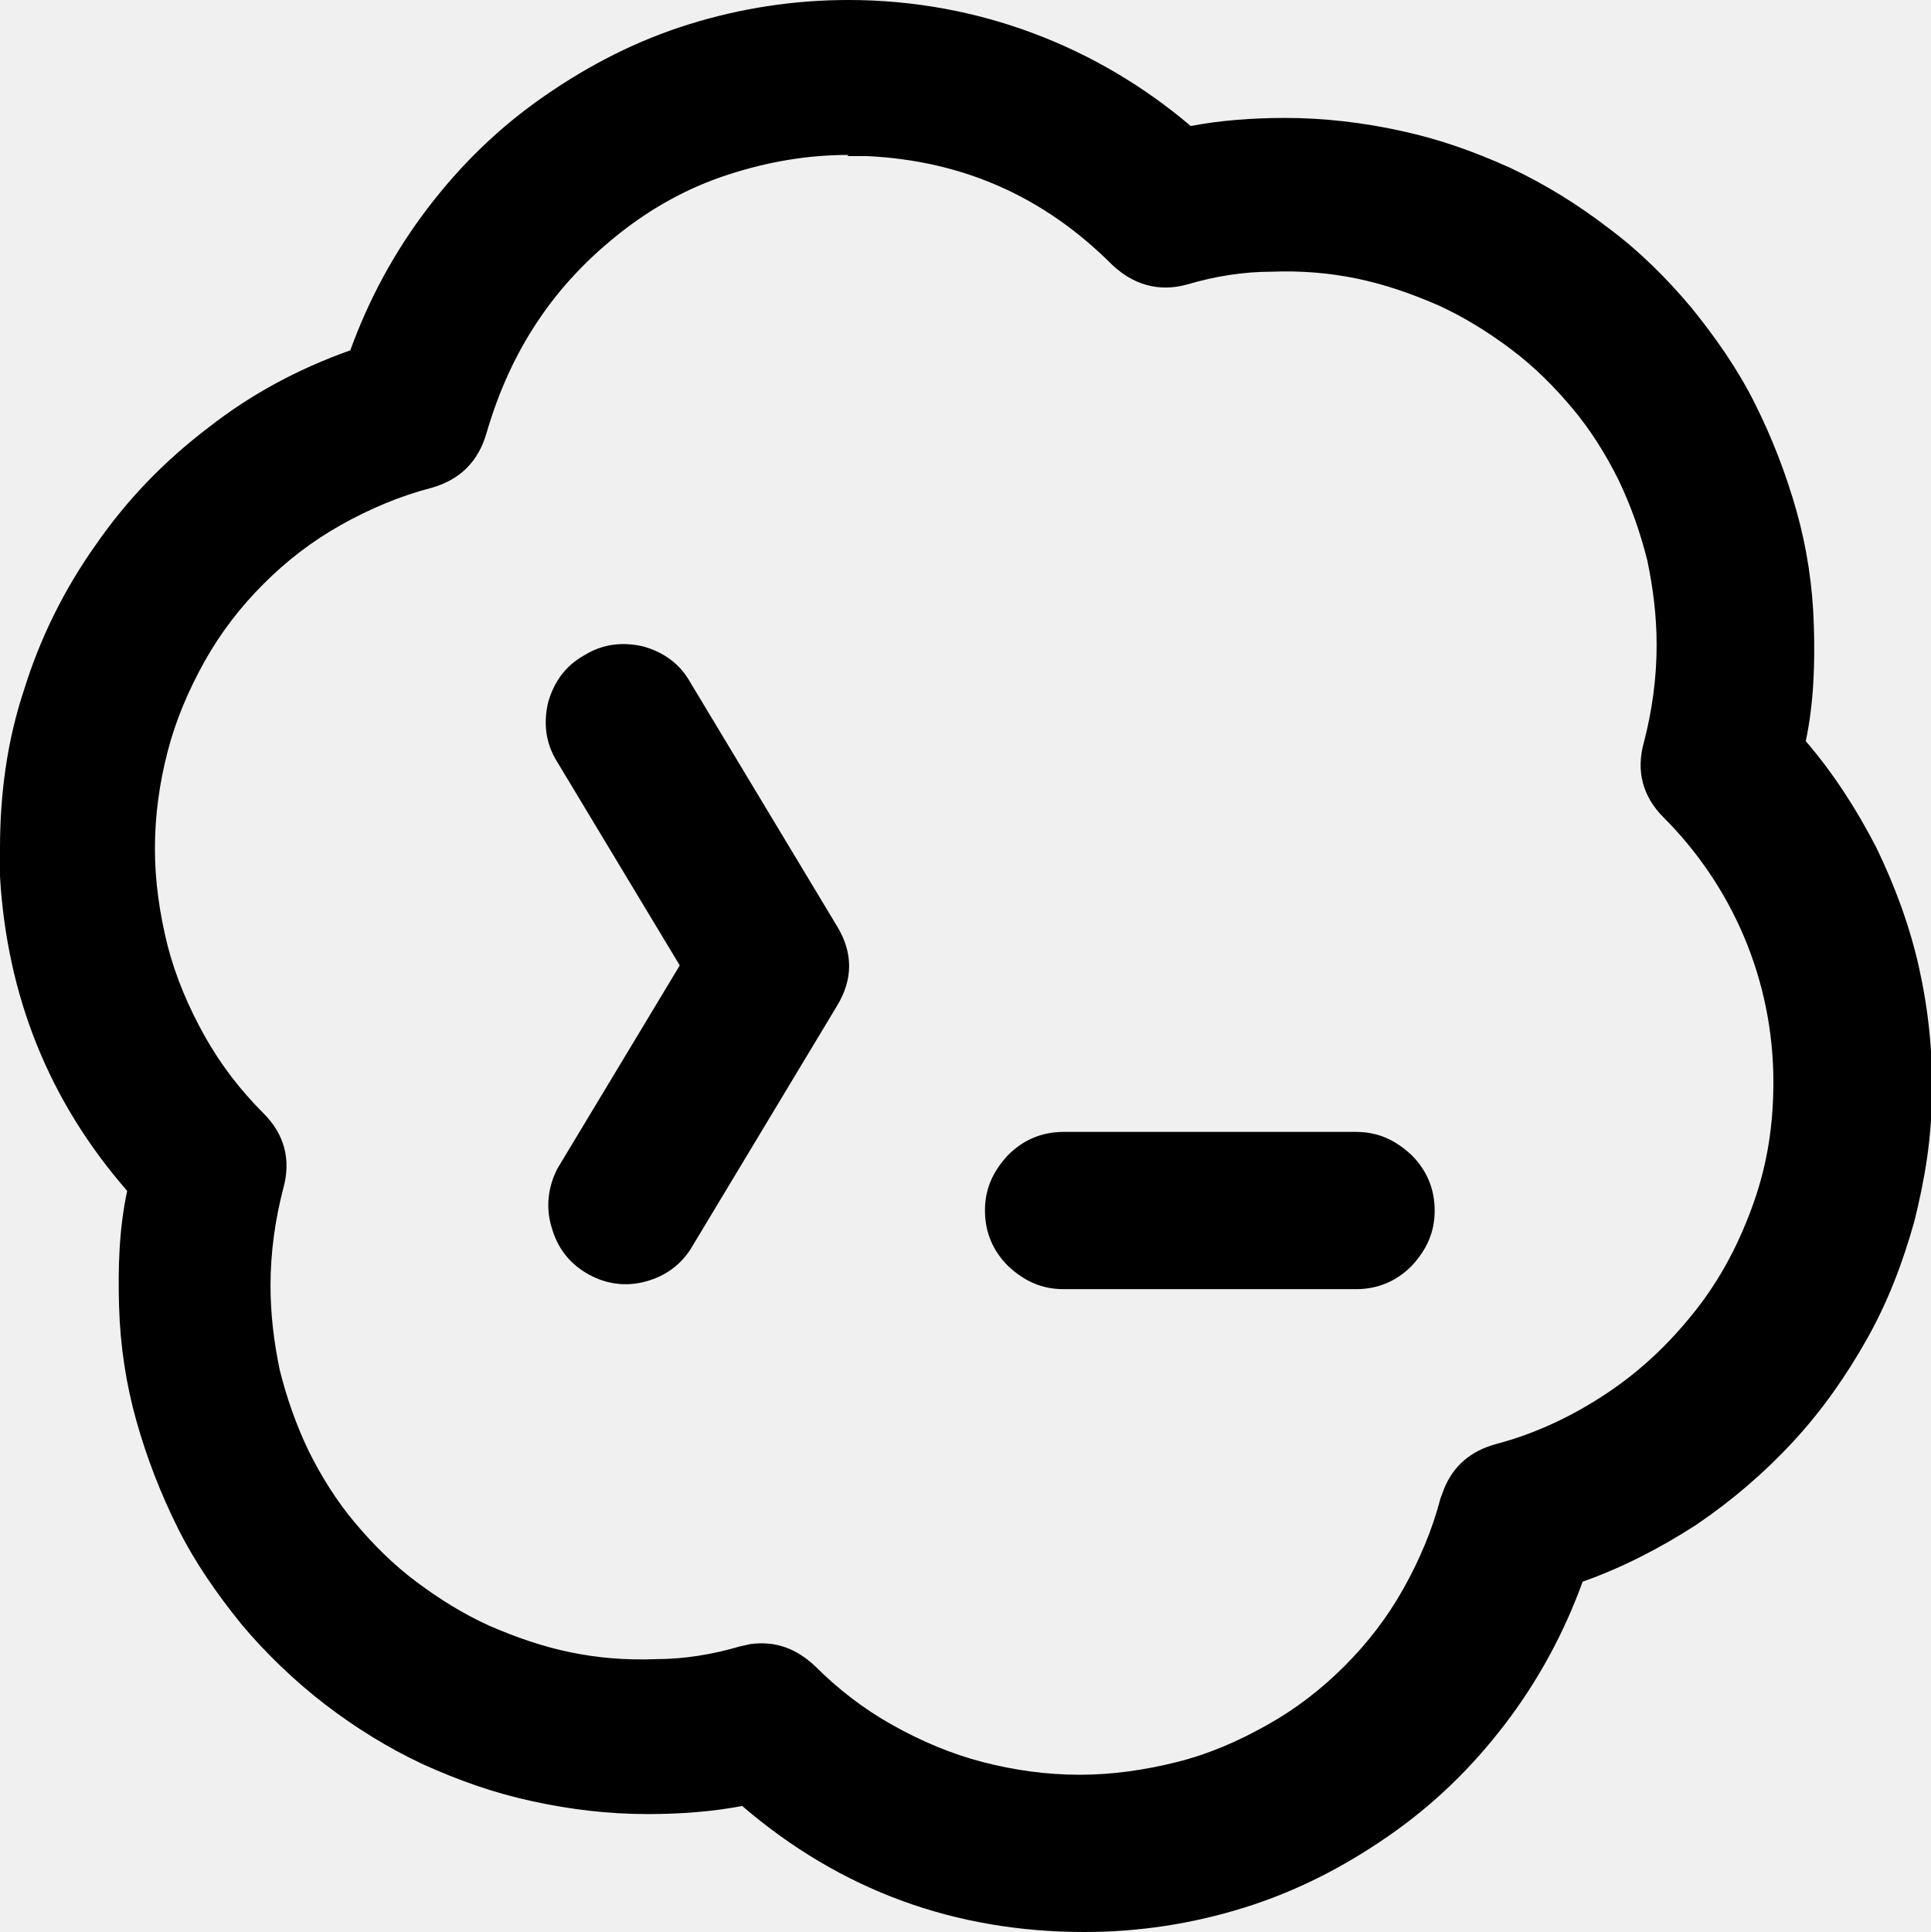
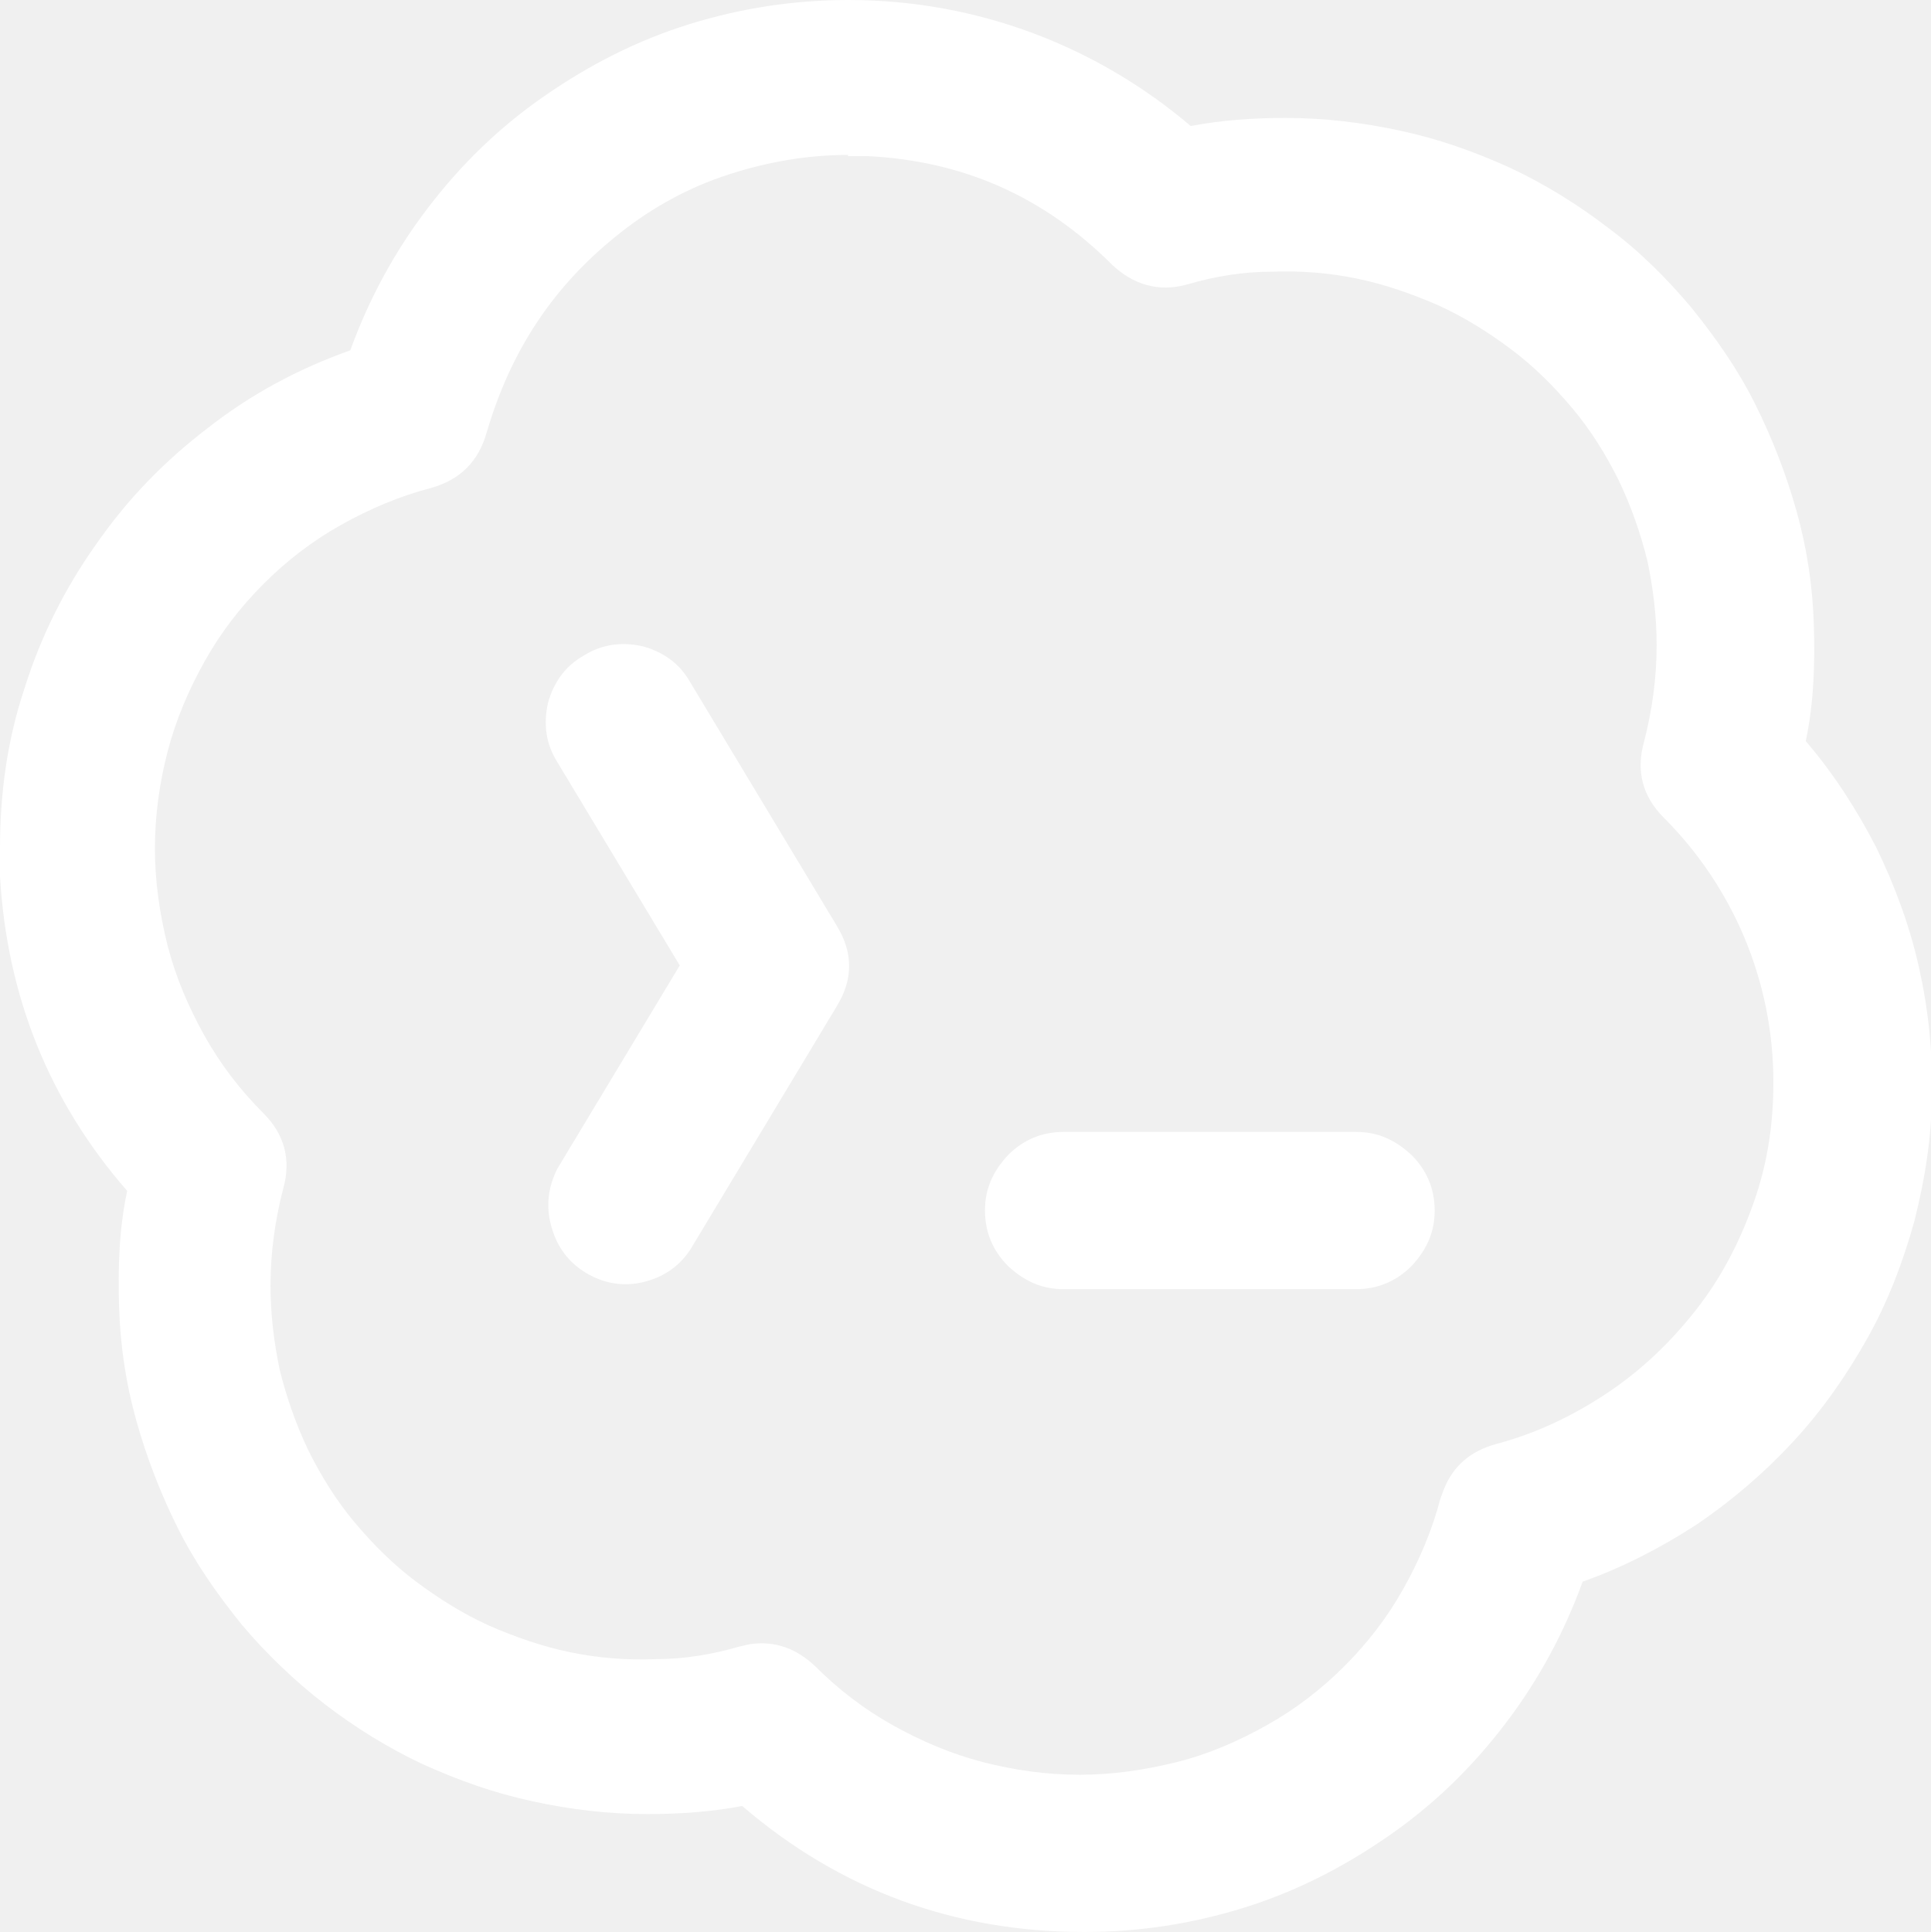
<svg xmlns="http://www.w3.org/2000/svg" id="a" width="16.7" height="16.71" viewBox="0 0 16.7 16.71">
-   <path fill="currentColor" d="M5.05,5.67c.16-.1.33-.12.51-.08.18.05.32.15.41.31l1.27,2.11c.14.23.14.46,0,.69l-1.27,2.11c-.1.15-.24.24-.41.28s-.34.01-.49-.08c-.15-.09-.25-.22-.3-.4-.05-.17-.03-.34.05-.5l1.06-1.76-1.06-1.76c-.1-.16-.12-.33-.08-.51.05-.18.15-.32.31-.41M11.73,9.79c.19,0,.34.07.48.2.13.13.2.29.2.48s-.07.34-.2.48c-.13.13-.29.2-.48.2h-2.53c-.19,0-.34-.07-.48-.2-.13-.13-.2-.29-.2-.48s.07-.34.2-.48c.13-.13.29-.2.48-.2h2.53Z" />
-   <path fill="currentColor" d="M7.34,1.34c-.36,0-.7.06-1.04.17-.34.11-.65.28-.93.5-.28.22-.52.47-.72.77-.2.3-.34.62-.44.96-.07.25-.23.41-.48.48-.27.07-.53.18-.78.32-.25.14-.47.31-.67.51-.2.2-.37.42-.51.67-.14.25-.25.51-.32.78s-.11.55-.11.84c0,.28.04.56.11.84.07.27.18.53.32.78.14.25.31.47.51.67.18.18.24.4.17.65-.07.27-.11.55-.11.84,0,.25.03.49.08.73.06.24.14.47.25.7.11.22.24.43.4.62s.33.36.53.51.41.28.63.38c.23.1.46.18.7.23.24.05.49.07.74.06.25,0,.49-.04.73-.11l.09-.02c.22-.03.4.04.56.19.2.2.42.37.67.51.25.14.51.25.78.32s.55.11.84.11c.28,0,.56-.04.84-.11s.53-.18.78-.32c.25-.14.47-.31.67-.51.2-.2.37-.42.51-.67.14-.25.25-.51.32-.78l.03-.08c.08-.2.23-.33.45-.39.34-.09.66-.24.96-.44.3-.2.55-.44.77-.72.22-.28.38-.59.5-.93s.17-.68.17-1.04c0-.89-.36-1.7-.95-2.29-.18-.18-.24-.4-.17-.65.07-.27.11-.55.11-.84,0-.25-.03-.49-.08-.73-.06-.24-.14-.47-.25-.7-.11-.22-.24-.43-.4-.62-.16-.19-.33-.36-.53-.51-.2-.15-.41-.28-.63-.38-.23-.1-.46-.18-.7-.23s-.49-.07-.74-.06c-.25,0-.49.04-.73.11-.25.07-.47,0-.65-.17-.59-.59-1.29-.9-2.12-.94h-.17ZM7.34,0c1.13,0,2.16.41,2.96,1.09.26-.05.54-.07.82-.07.33,0,.67.04.99.11.33.07.64.18.95.32.3.14.59.32.85.52.27.2.51.44.72.69.21.26.4.53.55.83.15.3.27.61.36.93.09.32.14.65.15.99.01.33,0,.67-.07,1,.24.28.44.59.61.92.16.33.29.68.37,1.04s.12.73.11,1.1c0,.37-.06.73-.15,1.09-.1.36-.23.7-.41,1.02-.18.32-.39.62-.64.89s-.53.51-.84.72c-.31.2-.64.37-.98.49-.16.44-.38.85-.67,1.23-.29.38-.62.7-1.01.97-.39.27-.8.48-1.25.62-.45.14-.91.21-1.38.21-1.12,0-2.11-.36-2.96-1.09-.26.05-.54.07-.82.07-.34,0-.67-.04-.99-.11-.33-.07-.64-.18-.95-.32-.3-.14-.59-.32-.85-.52s-.51-.44-.72-.69c-.21-.26-.4-.53-.55-.83-.15-.3-.27-.61-.36-.93-.09-.32-.14-.65-.15-.99s0-.67.07-1C.42,9.52.06,8.61,0,7.58v-.24c0-.47.06-.93.21-1.38.14-.45.35-.87.62-1.25.27-.39.59-.72.97-1.01.37-.29.78-.51,1.23-.67.16-.44.38-.85.67-1.23s.62-.7,1.01-.97c.39-.27.8-.48,1.25-.62.45-.14.91-.21,1.38-.21" style="fill-rule:evenodd;" />
+   <path fill="#ffffff" d="M5.05,5.67c.16-.1.33-.12.51-.08.18.05.32.15.41.31l1.27,2.11c.14.23.14.46,0,.69l-1.27,2.11c-.1.15-.24.24-.41.28s-.34.01-.49-.08c-.15-.09-.25-.22-.3-.4-.05-.17-.03-.34.05-.5l1.06-1.76-1.06-1.76c-.1-.16-.12-.33-.08-.51.05-.18.15-.32.31-.41M11.73,9.79c.19,0,.34.07.48.2.13.13.2.29.2.48s-.07.34-.2.48c-.13.13-.29.2-.48.2h-2.53c-.19,0-.34-.07-.48-.2-.13-.13-.2-.29-.2-.48s.07-.34.2-.48c.13-.13.29-.2.48-.2h2.53Z" />
+   <path fill="#ffffff" d="M7.34,1.34c-.36,0-.7.06-1.04.17-.34.11-.65.28-.93.5-.28.22-.52.47-.72.77-.2.3-.34.62-.44.96-.07.25-.23.41-.48.48-.27.07-.53.18-.78.32-.25.14-.47.31-.67.51-.2.2-.37.42-.51.67-.14.25-.25.51-.32.78s-.11.55-.11.84c0,.28.04.56.11.84.07.27.18.53.32.78.14.25.31.47.51.67.18.18.24.4.17.65-.07.27-.11.55-.11.84,0,.25.03.49.08.73.06.24.14.47.25.7.11.22.24.43.4.62s.33.36.53.51.41.28.63.38c.23.1.46.18.7.23.24.05.49.07.74.06.25,0,.49-.04.73-.11l.09-.02c.22-.03.4.04.56.19.2.2.42.37.67.51.25.14.51.25.78.32s.55.11.84.11c.28,0,.56-.04.84-.11s.53-.18.78-.32c.25-.14.47-.31.67-.51.2-.2.37-.42.51-.67.14-.25.25-.51.32-.78l.03-.08c.08-.2.23-.33.45-.39.34-.09.66-.24.96-.44.3-.2.55-.44.77-.72.22-.28.38-.59.5-.93s.17-.68.17-1.04c0-.89-.36-1.7-.95-2.29-.18-.18-.24-.4-.17-.65.07-.27.11-.55.11-.84,0-.25-.03-.49-.08-.73-.06-.24-.14-.47-.25-.7-.11-.22-.24-.43-.4-.62-.16-.19-.33-.36-.53-.51-.2-.15-.41-.28-.63-.38-.23-.1-.46-.18-.7-.23s-.49-.07-.74-.06c-.25,0-.49.04-.73.11-.25.07-.47,0-.65-.17-.59-.59-1.29-.9-2.12-.94h-.17ZM7.34,0c1.13,0,2.16.41,2.96,1.09.26-.05.54-.07.82-.07.33,0,.67.04.99.11.33.07.64.18.95.32.3.14.59.32.85.52.27.2.51.44.72.69.21.26.4.53.55.83.15.3.27.61.36.93.09.32.14.65.15.99.01.33,0,.67-.07,1,.24.28.44.59.61.92.16.33.29.68.37,1.04s.12.73.11,1.1c0,.37-.06.73-.15,1.09-.1.36-.23.7-.41,1.02-.18.32-.39.62-.64.89s-.53.51-.84.72c-.31.2-.64.37-.98.49-.16.44-.38.85-.67,1.23-.29.38-.62.7-1.01.97-.39.27-.8.48-1.25.62-.45.14-.91.21-1.38.21-1.12,0-2.11-.36-2.96-1.09-.26.05-.54.07-.82.07-.34,0-.67-.04-.99-.11-.33-.07-.64-.18-.95-.32-.3-.14-.59-.32-.85-.52s-.51-.44-.72-.69c-.21-.26-.4-.53-.55-.83-.15-.3-.27-.61-.36-.93-.09-.32-.14-.65-.15-.99s0-.67.07-1C.42,9.52.06,8.61,0,7.58v-.24c0-.47.06-.93.21-1.38.14-.45.35-.87.62-1.25.27-.39.59-.72.97-1.01.37-.29.78-.51,1.23-.67.16-.44.38-.85.67-1.23s.62-.7,1.01-.97c.39-.27.8-.48,1.25-.62.45-.14.91-.21,1.38-.21" style="fill-rule:evenodd;" />
</svg>
